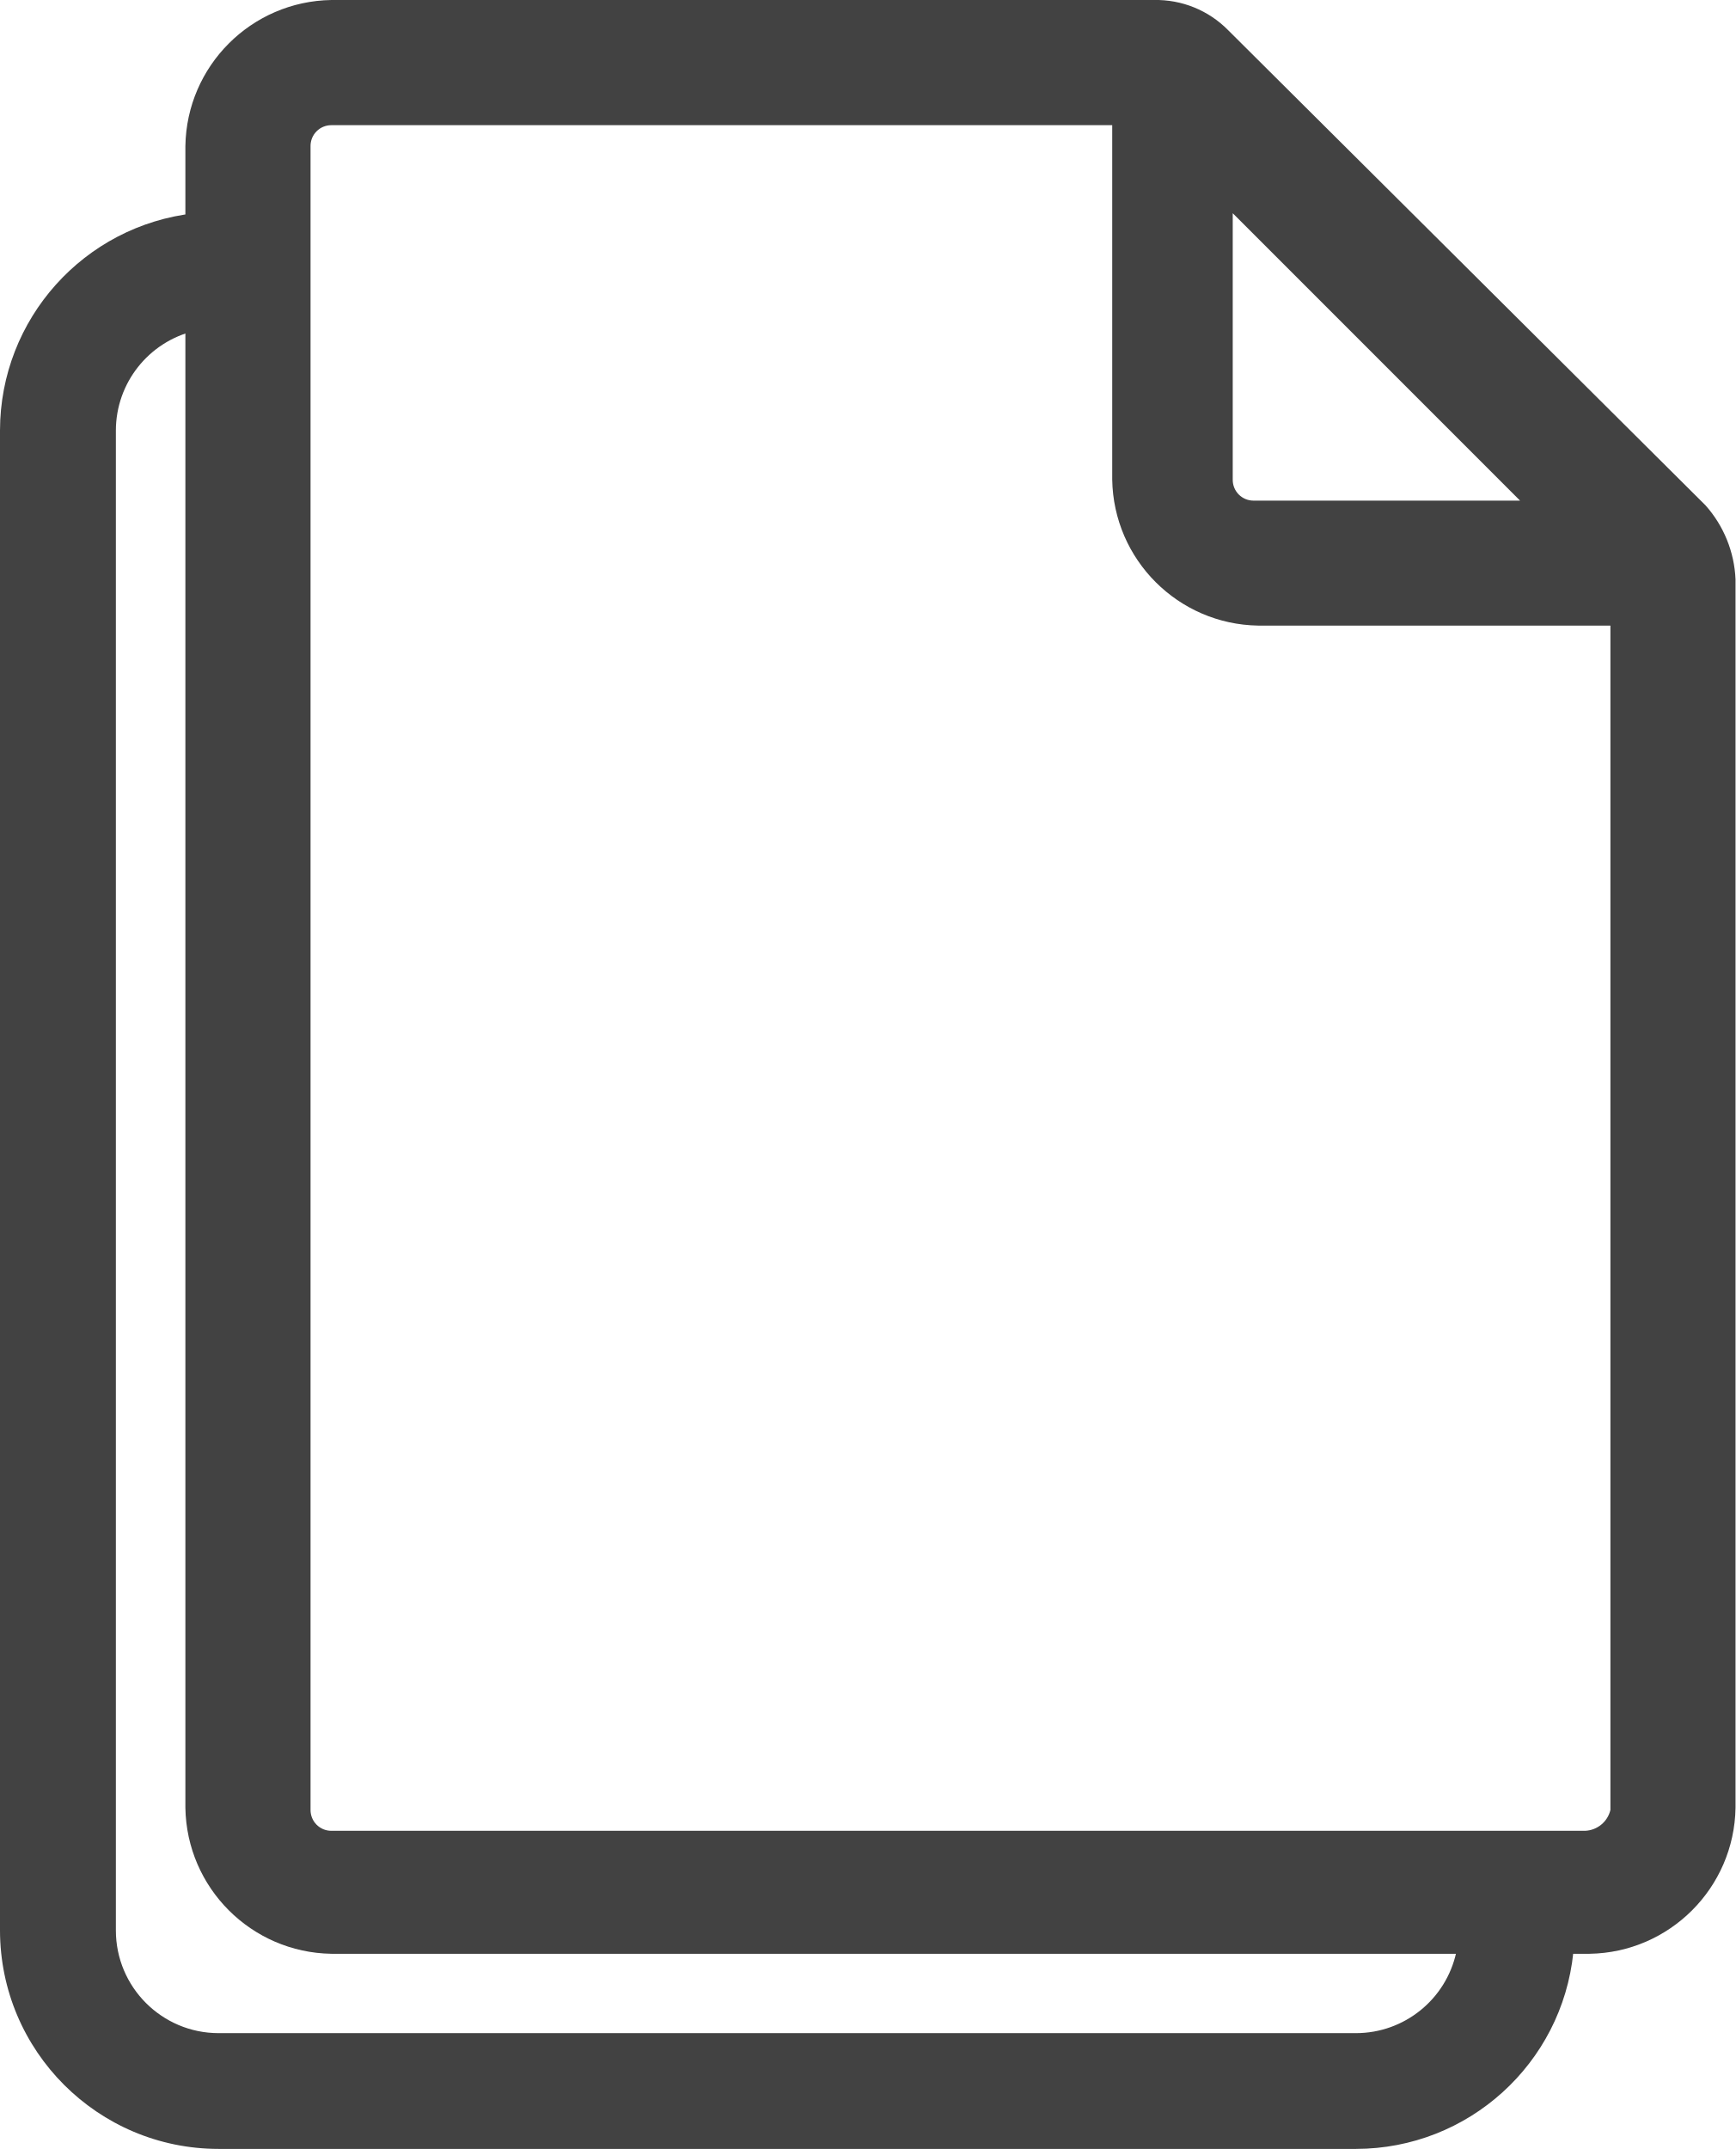
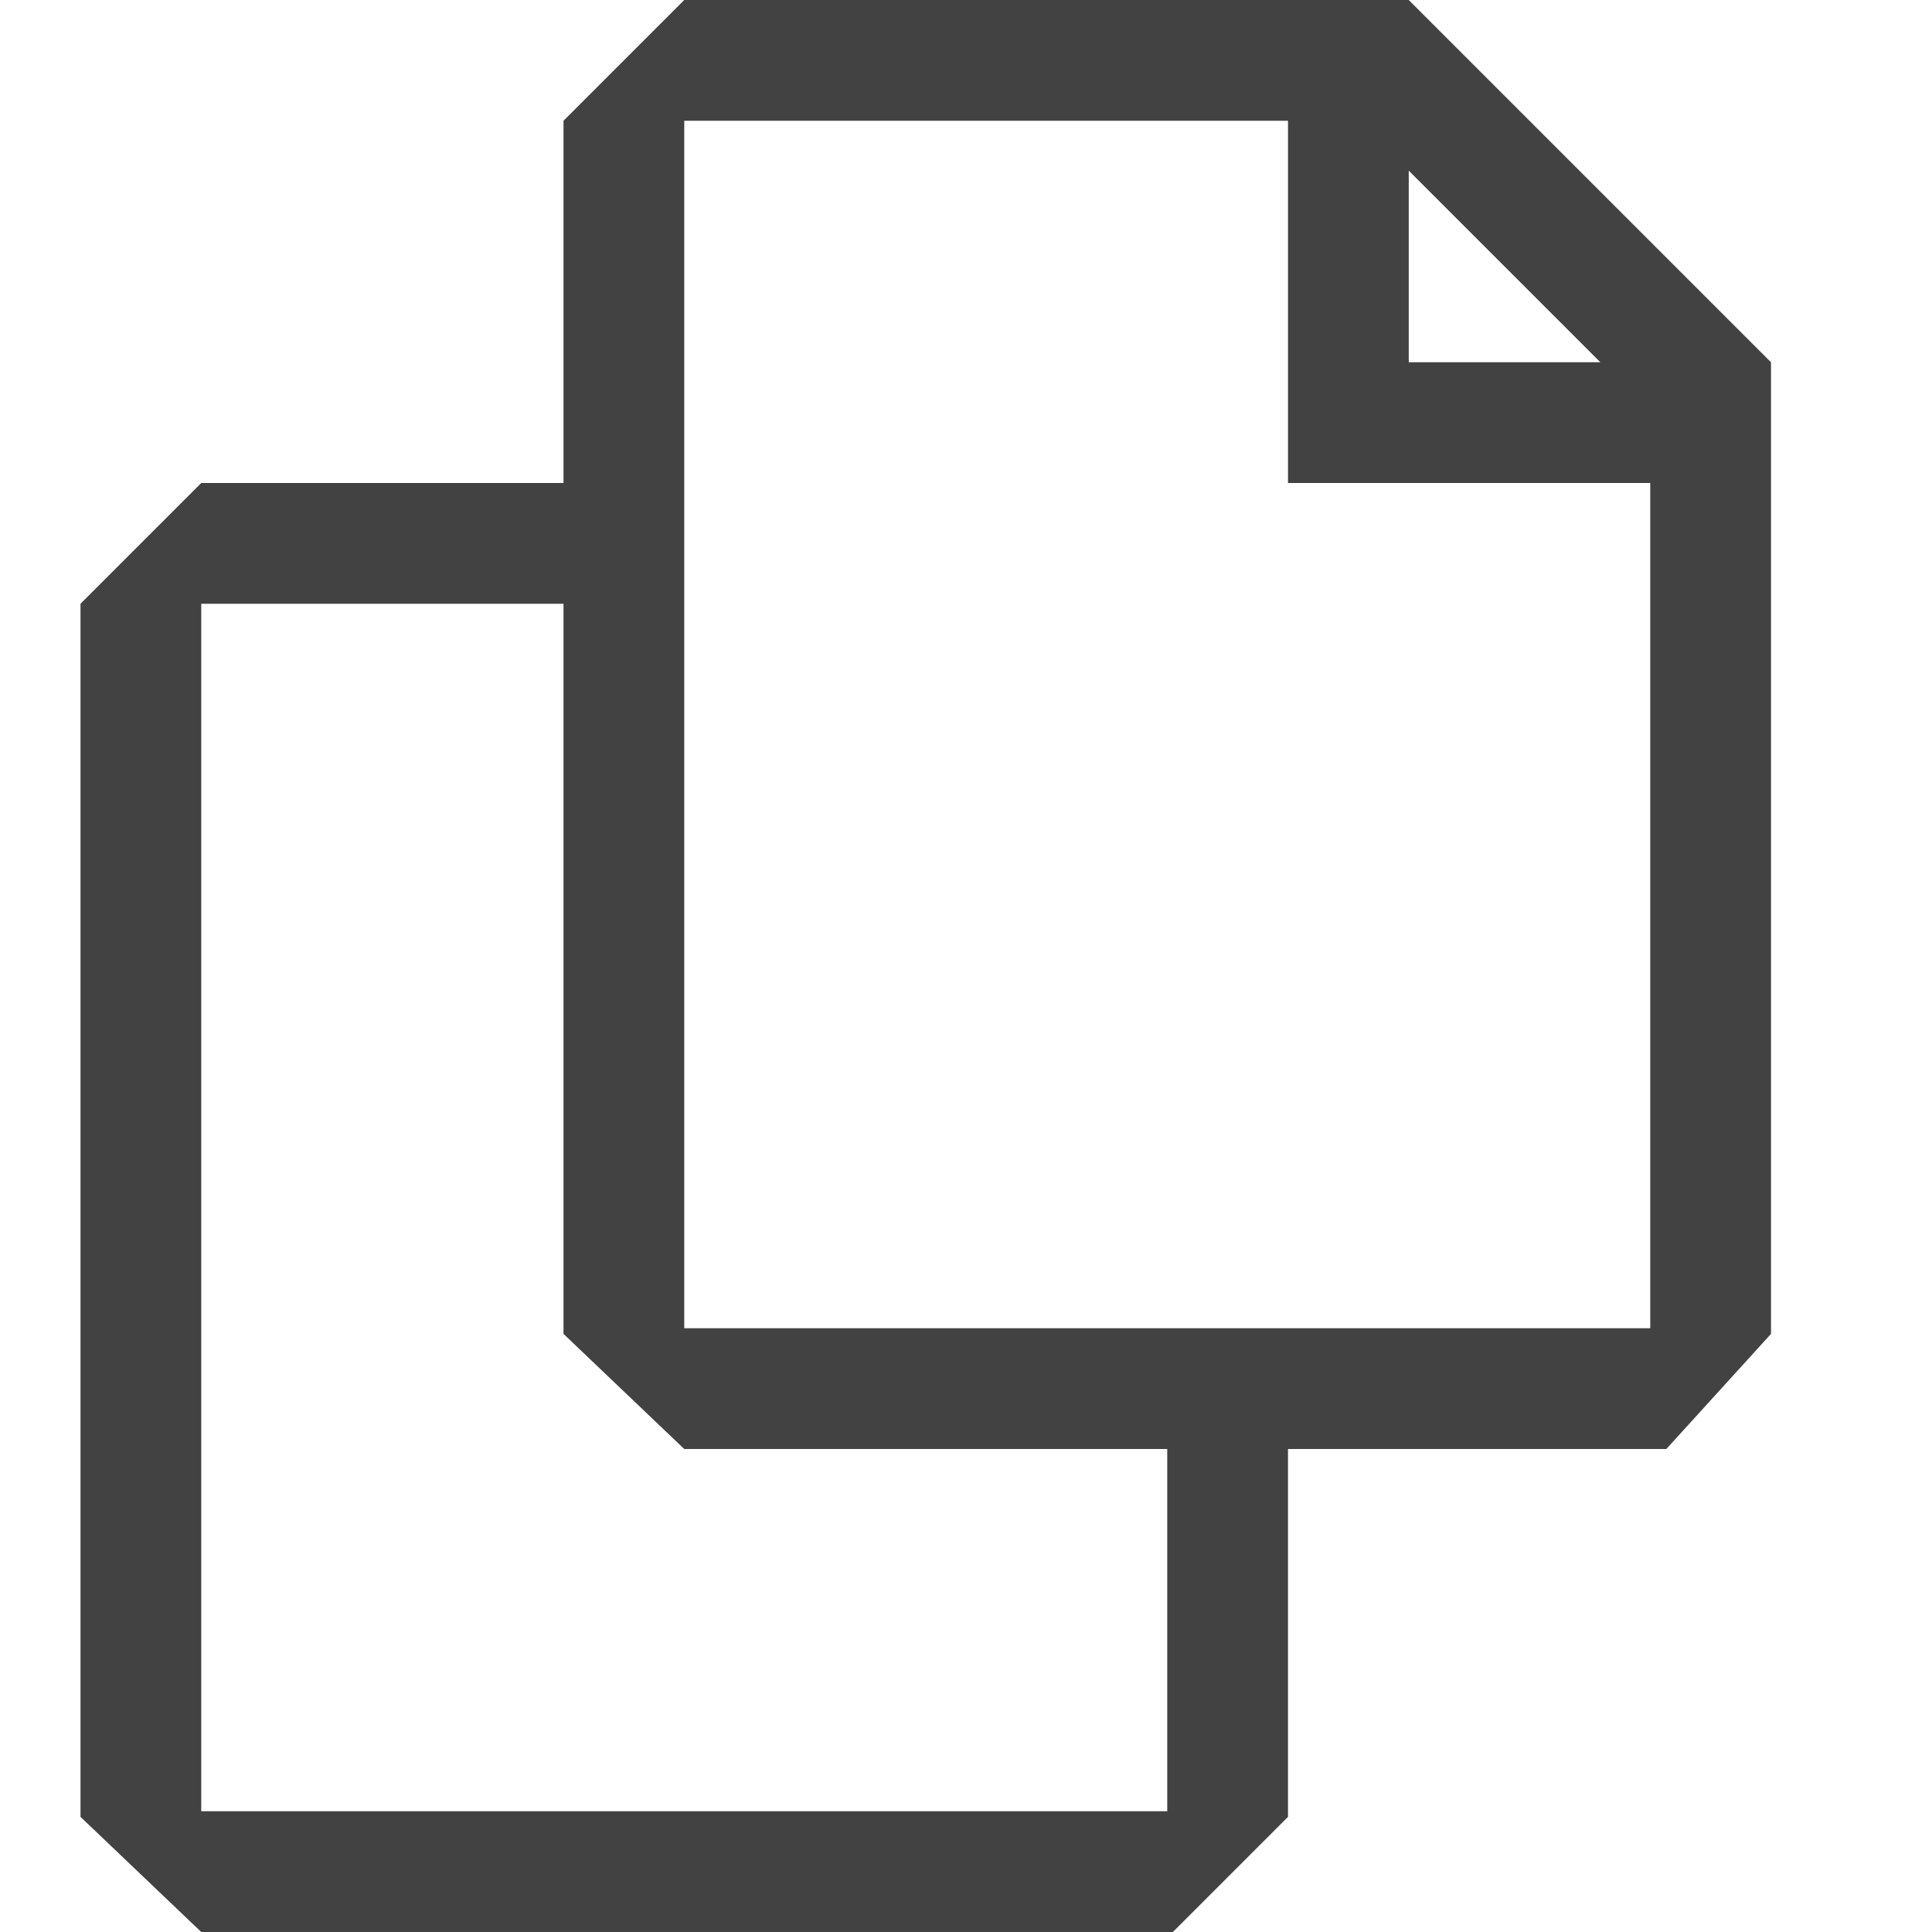
- <svg xmlns="http://www.w3.org/2000/svg" width="41.145" height="50.936" viewBox="0 0 41.145 50.936">
-   <g id="Group_1312" data-name="Group 1312" transform="translate(-13.1 -3.3)">
-     <g id="Group_1284" data-name="Group 1284" transform="translate(17.495 3.3)">
-       <path id="Path_911" data-name="Path 911" d="M57.136,15.275,45.82,4.014A2.4,2.4,0,0,0,44.062,3.3h-19.5A3.518,3.518,0,0,0,21.1,6.761V46.148a3.518,3.518,0,0,0,3.461,3.461H54.389a3.518,3.518,0,0,0,3.461-3.461V17.033A2.815,2.815,0,0,0,57.136,15.275ZM45.93,8.354l6.812,6.812H46.424a.492.492,0,0,1-.494-.494ZM54.884,46.2a.644.644,0,0,1-.6.494H24.561a.492.492,0,0,1-.494-.494V6.761a.492.492,0,0,1,.494-.494H43.073v8.4a3.518,3.518,0,0,0,3.461,3.461h8.35Z" transform="translate(-21.1 -3.3)" fill="#424242" />
-     </g>
-     <path id="Path_912" data-name="Path 912" d="M47.624,53.722a2.436,2.436,0,0,1-2.375,1.914H18.281A2.437,2.437,0,0,1,15.847,53.2V17.648a2.433,2.433,0,0,1,1.867-2.36V12.5A5.187,5.187,0,0,0,13.1,17.648V53.2a5.186,5.186,0,0,0,5.181,5.18H45.249A5.187,5.187,0,0,0,50.4,53.722Z" transform="translate(0 -4.146)" fill="#424242" />
-   </g>
+ <svg xmlns="http://www.w3.org/2000/svg" width="24" height="24" viewBox="0 0 24 24" fill="none">
+   <path d="M17.5 0H8.5L7 1.5V6H2.5L1 7.5V22.57L2.5 24H14.57L16 22.57V18H20.7L22 16.57V4.5L17.5 0ZM17.5 2.12L19.88 4.5H17.5V2.12ZM14.5 22.5H2.5V7.5H7V16.57L8.5 18H14.5V22.5ZM20.5 16.5H8.5V1.5H16V6H20.5V16.5Z" fill="#424242" />
</svg>
